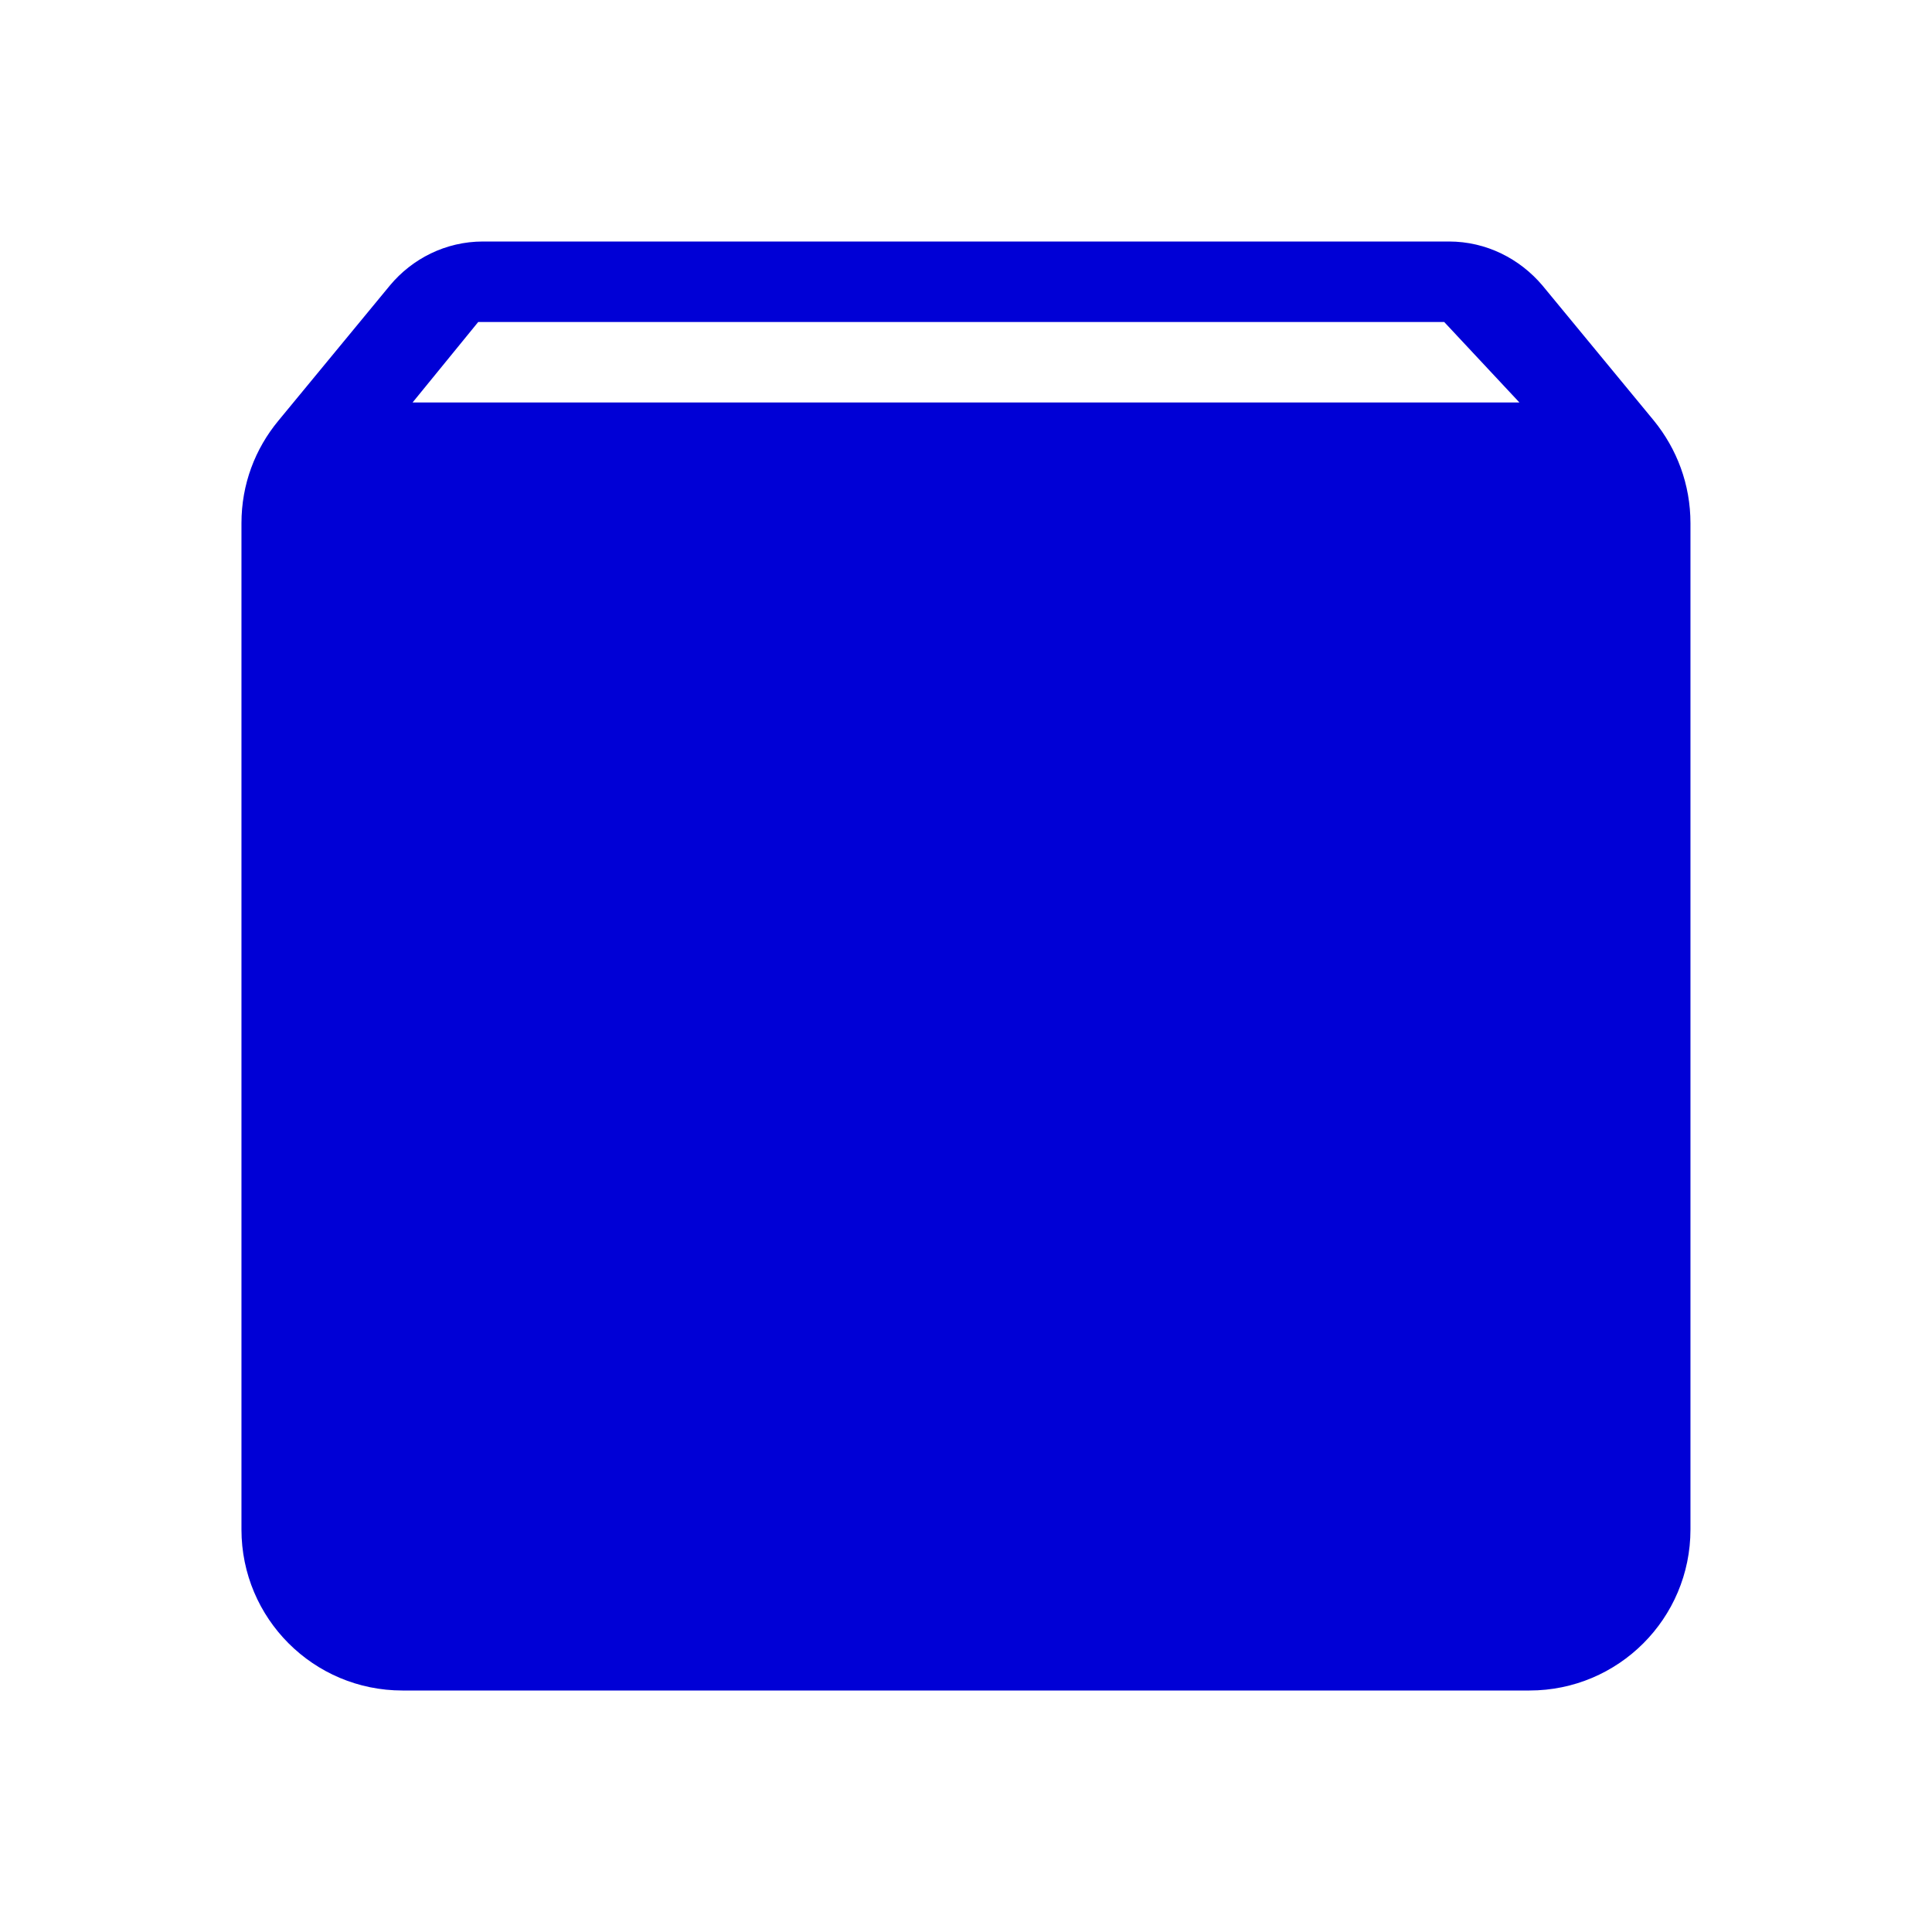
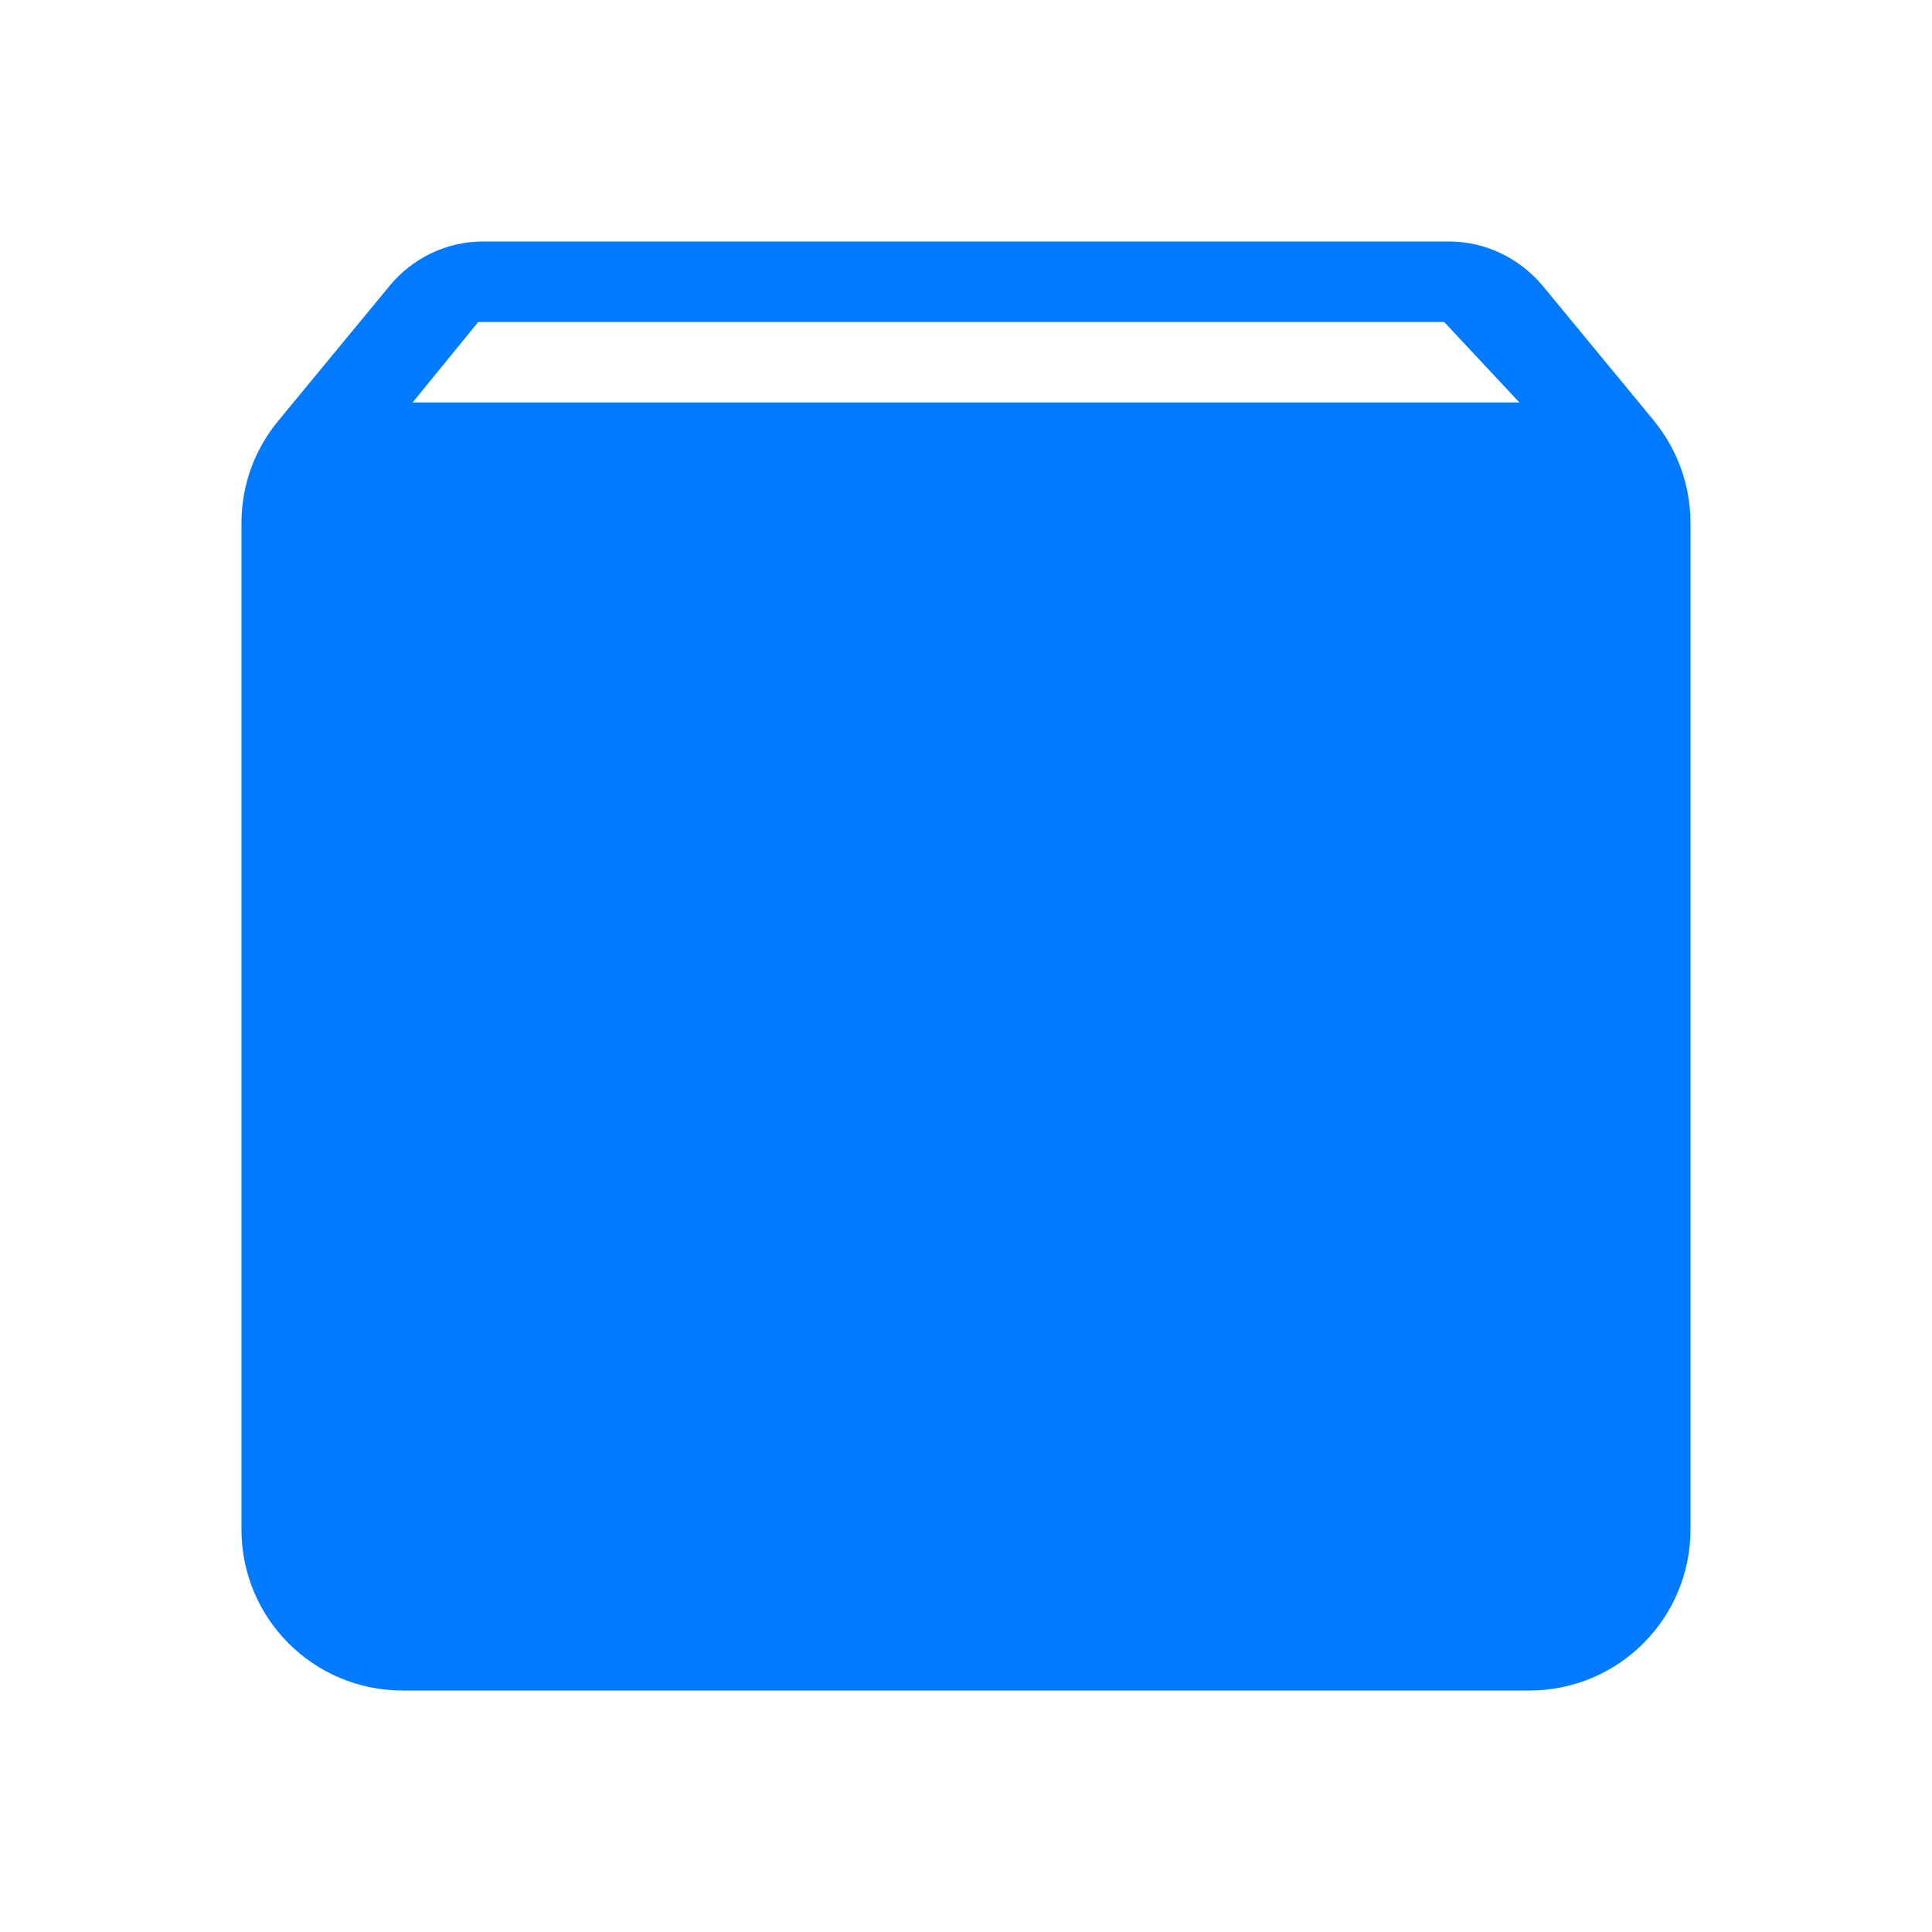
- <svg xmlns="http://www.w3.org/2000/svg" fill="#2196F3" height="48" viewBox="0 0 48 48" width="48">
-   <path d="m12 6c-.93 0-1.761.43-2.311 1.09l-2.77 3.359c-.58.7-.92 1.581-.92 2.551v25c0 2.21 1.79 4 4 4h28c2.21 0 4-1.79 4-4v-25c0-.97-.34-1.851-.91-2.551l-2.77-3.359c-.56-.66-1.39-1.09-2.32-1.09zm-.119 2h24l1.869 2h-27.5z" style="fill: rgb(0, 0, 214);" />
+ <svg xmlns="http://www.w3.org/2000/svg" fill="#2196F3" height="64" viewBox="0 0 48 48" width="64">
+   <path d="m12 6c-.93 0-1.761.43-2.311 1.09l-2.77 3.359c-.58.7-.92 1.581-.92 2.551v25c0 2.21 1.79 4 4 4h28c2.21 0 4-1.79 4-4v-25c0-.97-.34-1.851-.91-2.551l-2.77-3.359c-.56-.66-1.39-1.09-2.32-1.09zm-.119 2h24l1.869 2h-27.5z" style="fill: rgb(0, 123, 255);" />
</svg>
